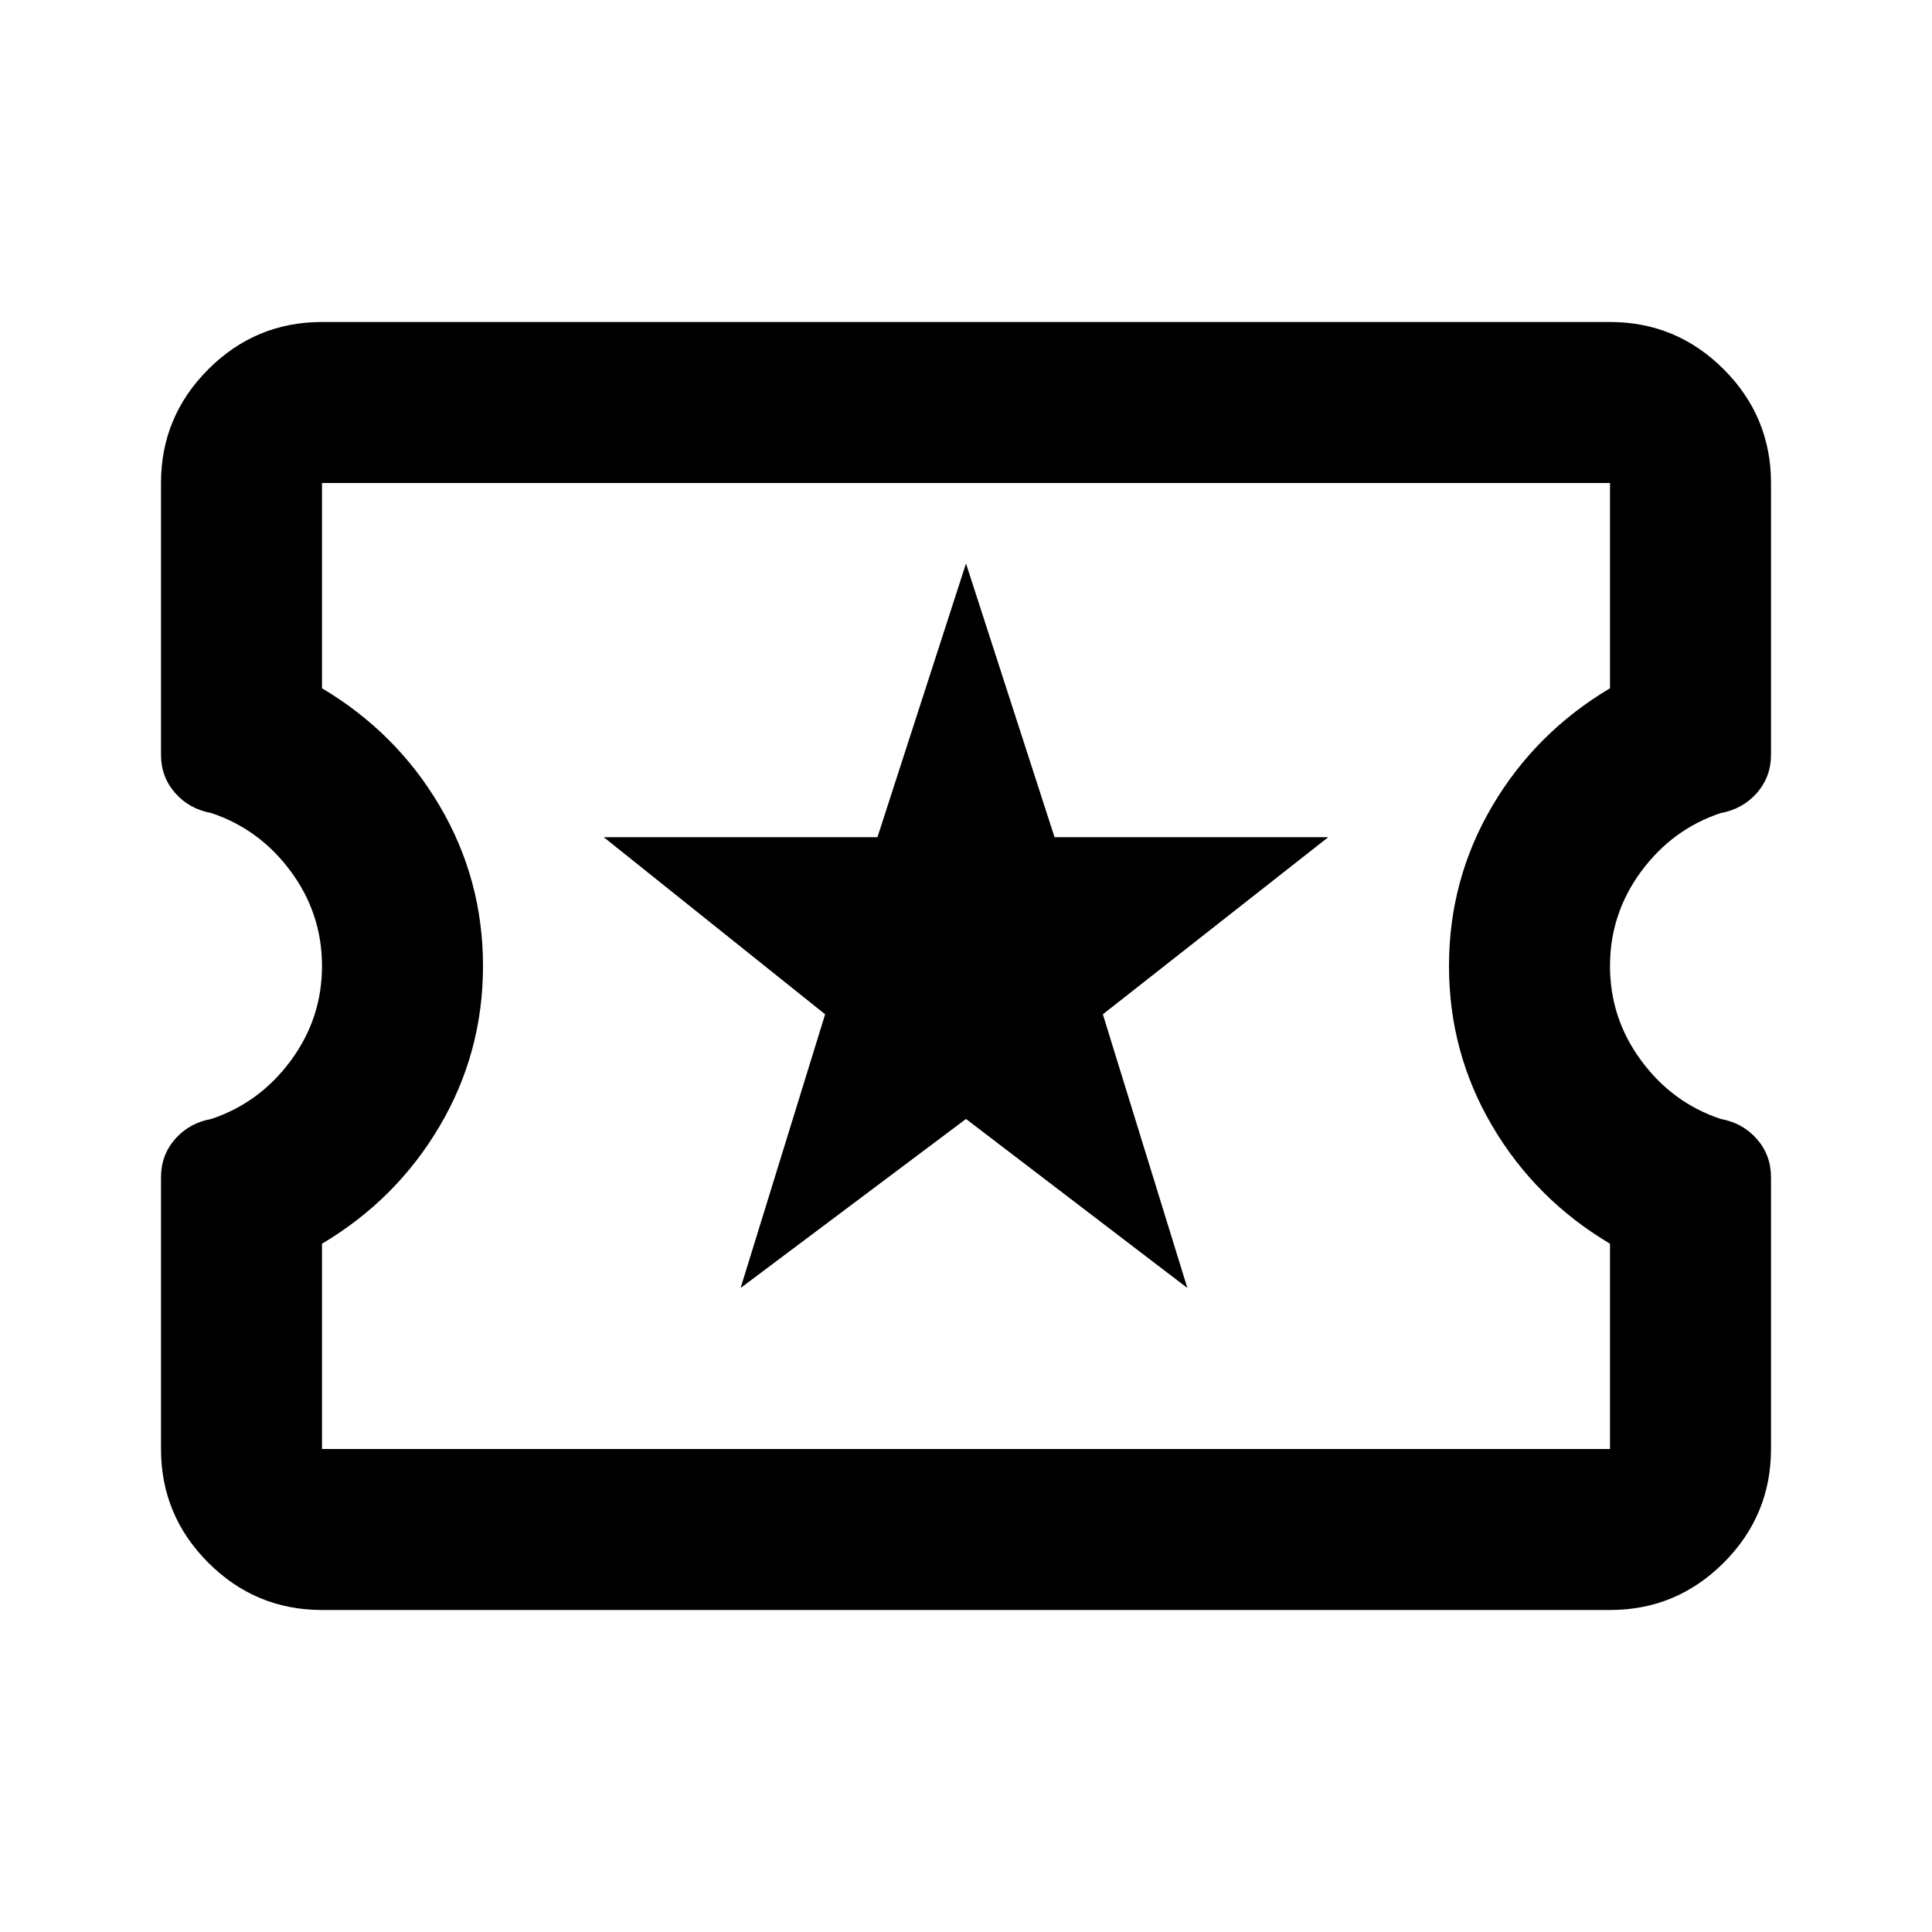
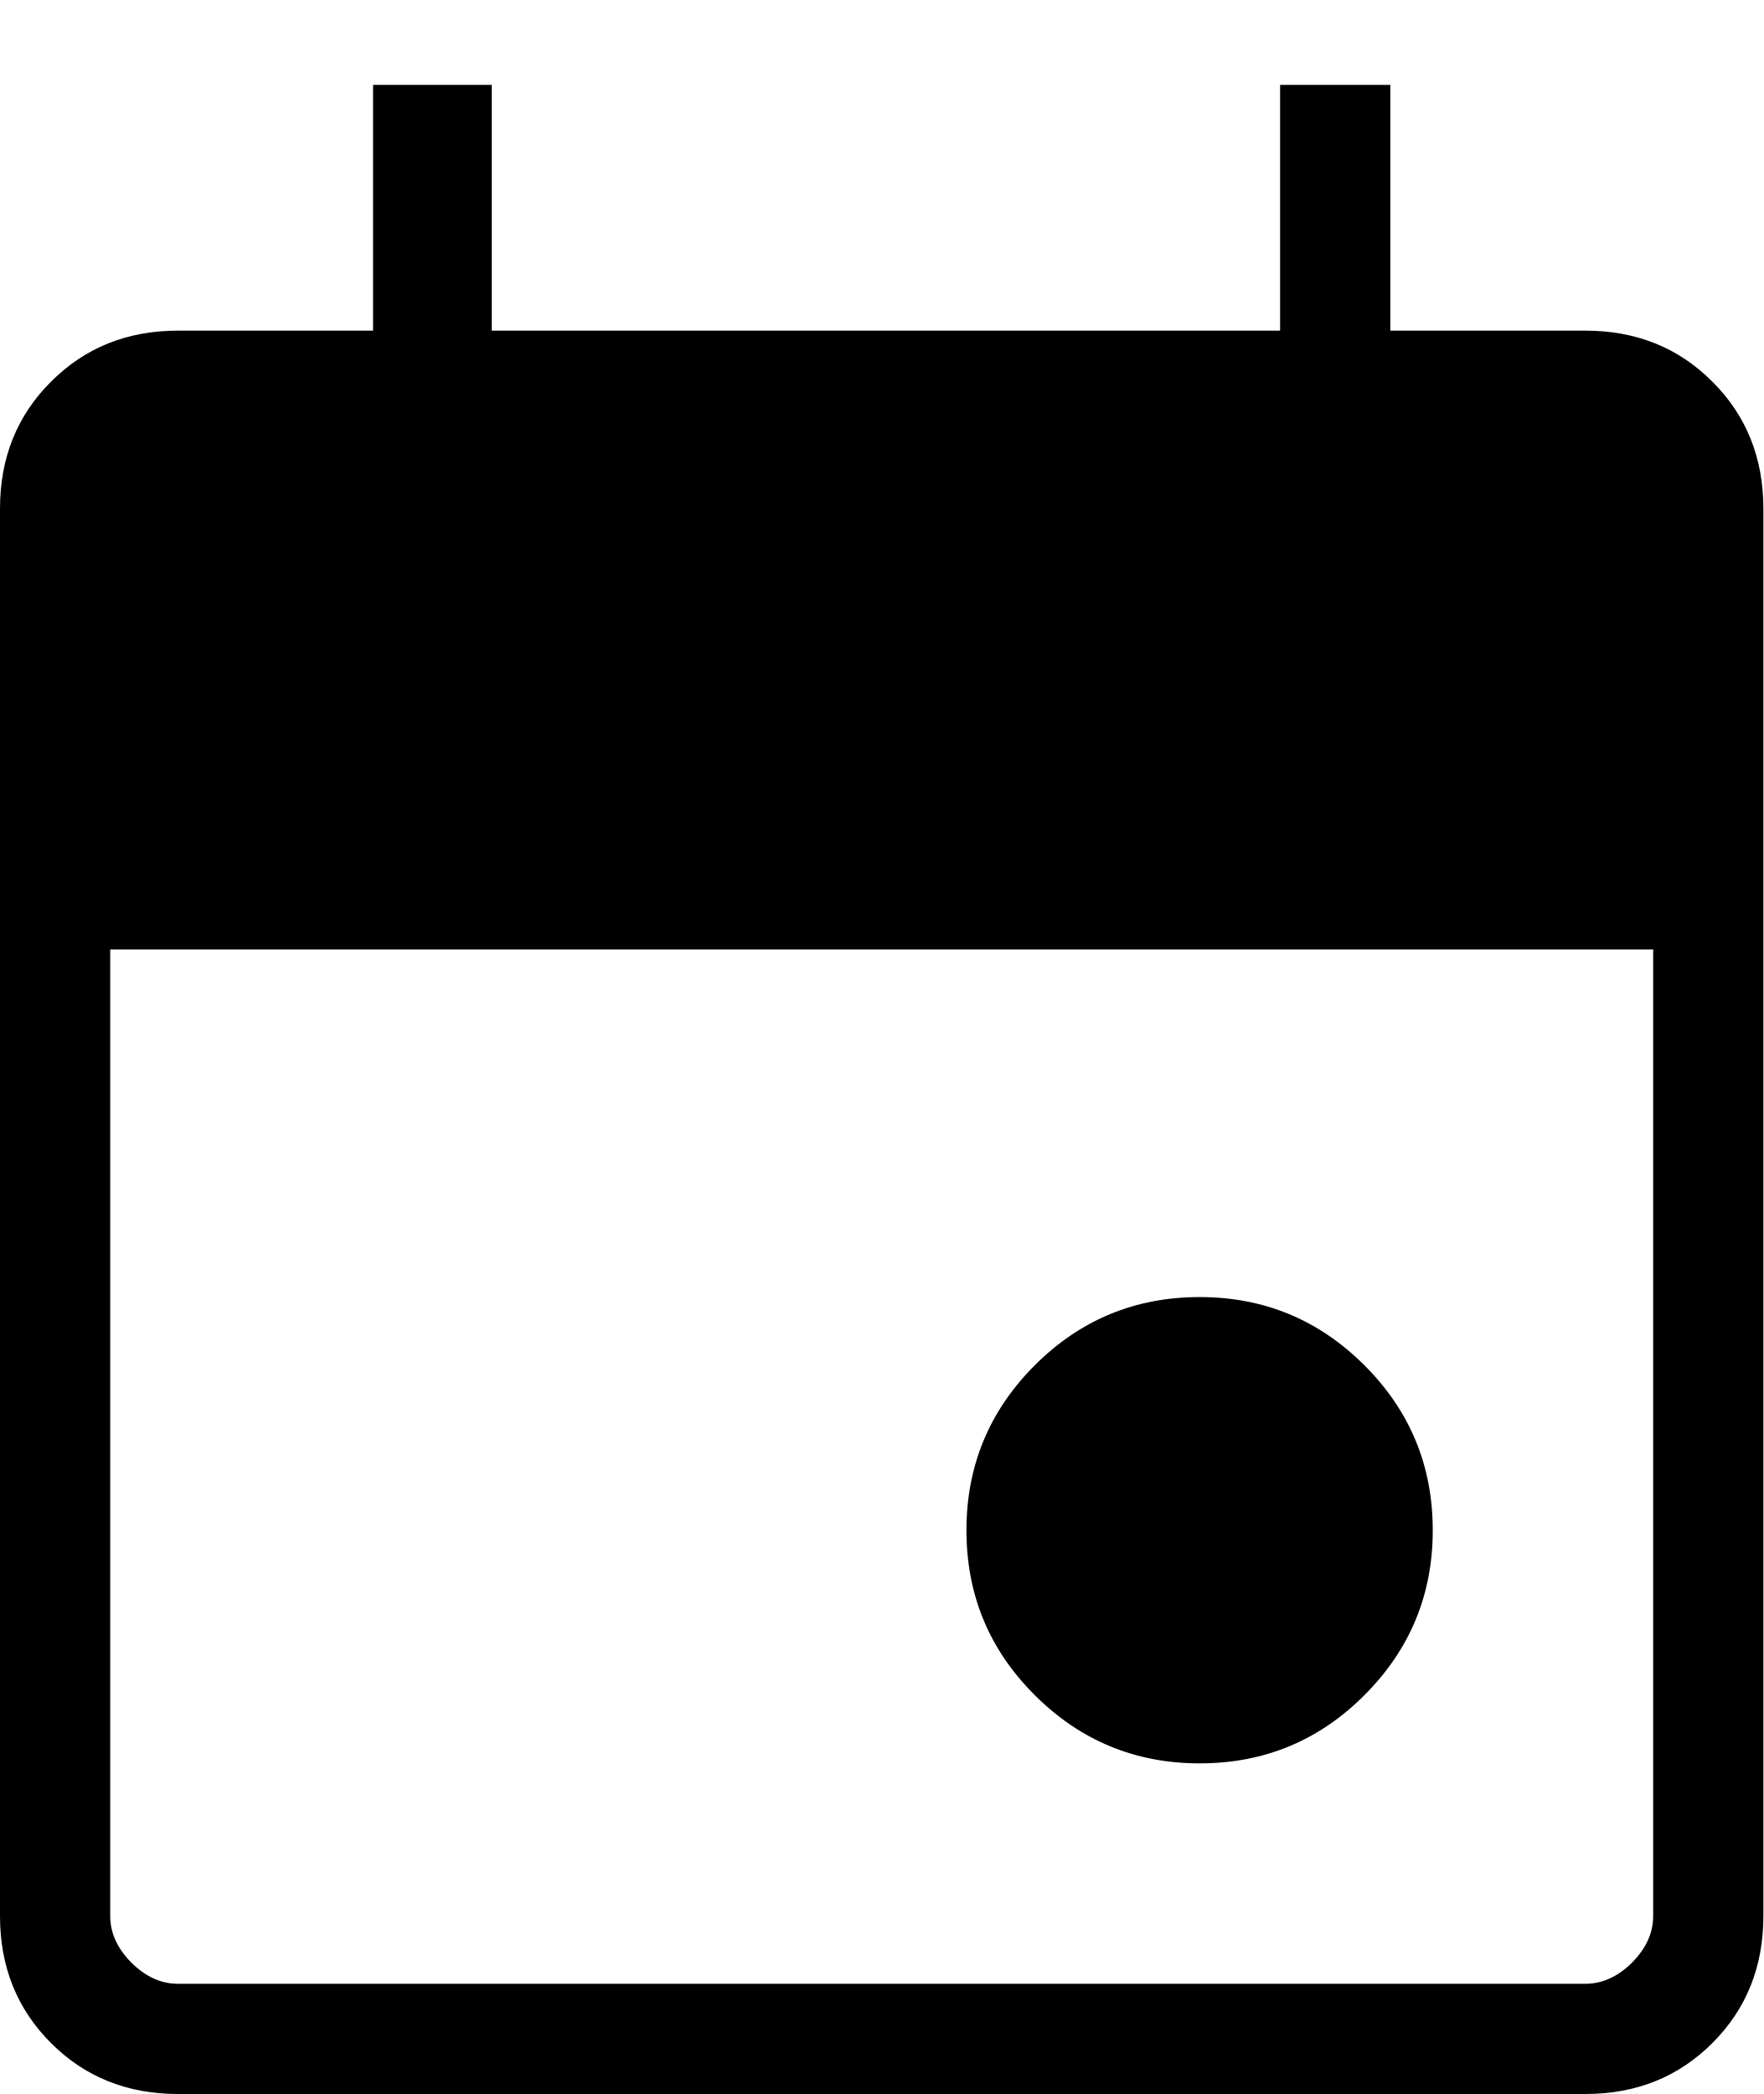
- <svg xmlns="http://www.w3.org/2000/svg" viewBox="0 -960 960 960" fill="currentColor">
-   <path d="m368-320 112-84 110 84-42-136 112-88H524l-44-136-44 136H300l110 88-42 136ZM160-160q-33 0-56.5-23.5T80-240v-135q0-11 7-19t18-10q24-8 39.5-29t15.5-47q0-26-15.5-47T105-556q-11-2-18-10t-7-19v-135q0-33 23.5-56.5T160-800h640q33 0 56.5 23.5T880-720v135q0 11-7 19t-18 10q-24 8-39.5 29T800-480q0 26 15.5 47t39.5 29q11 2 18 10t7 19v135q0 33-23.5 56.5T800-160H160Zm0-80h640v-102q-37-22-58.5-58.5T720-480q0-43 21.5-79.5T800-618v-102H160v102q37 22 58.5 58.5T240-480q0 43-21.5 79.5T160-342v102Zm320-240Z" />
+ <svg xmlns="http://www.w3.org/2000/svg" viewBox="0 0 16 19" fill="none">
+   <path d="M10.885 16C10.3 16 9.801 15.793 9.388 15.38C8.975 14.968 8.769 14.47 8.769 13.885C8.769 13.3 8.976 12.801 9.389 12.388C9.802 11.975 10.3 11.769 10.885 11.769C11.47 11.769 11.968 11.976 12.381 12.389C12.794 12.802 13 13.3 13 13.885C13 14.47 12.793 14.968 12.38 15.381C11.968 15.794 11.47 16 10.885 16ZM1.615 19C1.155 19 0.771 18.846 0.463 18.538C0.154 18.229 0 17.845 0 17.385V4.615C0 4.155 0.154 3.771 0.463 3.463C0.771 3.154 1.155 3 1.615 3H3.385V0.77H4.462V3H11.615V0.77H12.615V3H14.385C14.845 3 15.229 3.154 15.537 3.463C15.846 3.771 16 4.155 16 4.615V17.385C16 17.845 15.846 18.229 15.538 18.537C15.229 18.846 14.845 19 14.385 19H1.615ZM1.615 18H14.385C14.538 18 14.679 17.936 14.808 17.808C14.936 17.679 15 17.538 15 17.385V8.615H1V17.385C1 17.538 1.064 17.679 1.192 17.808C1.321 17.936 1.462 18 1.615 18Z" fill="currentColor" />
</svg>
